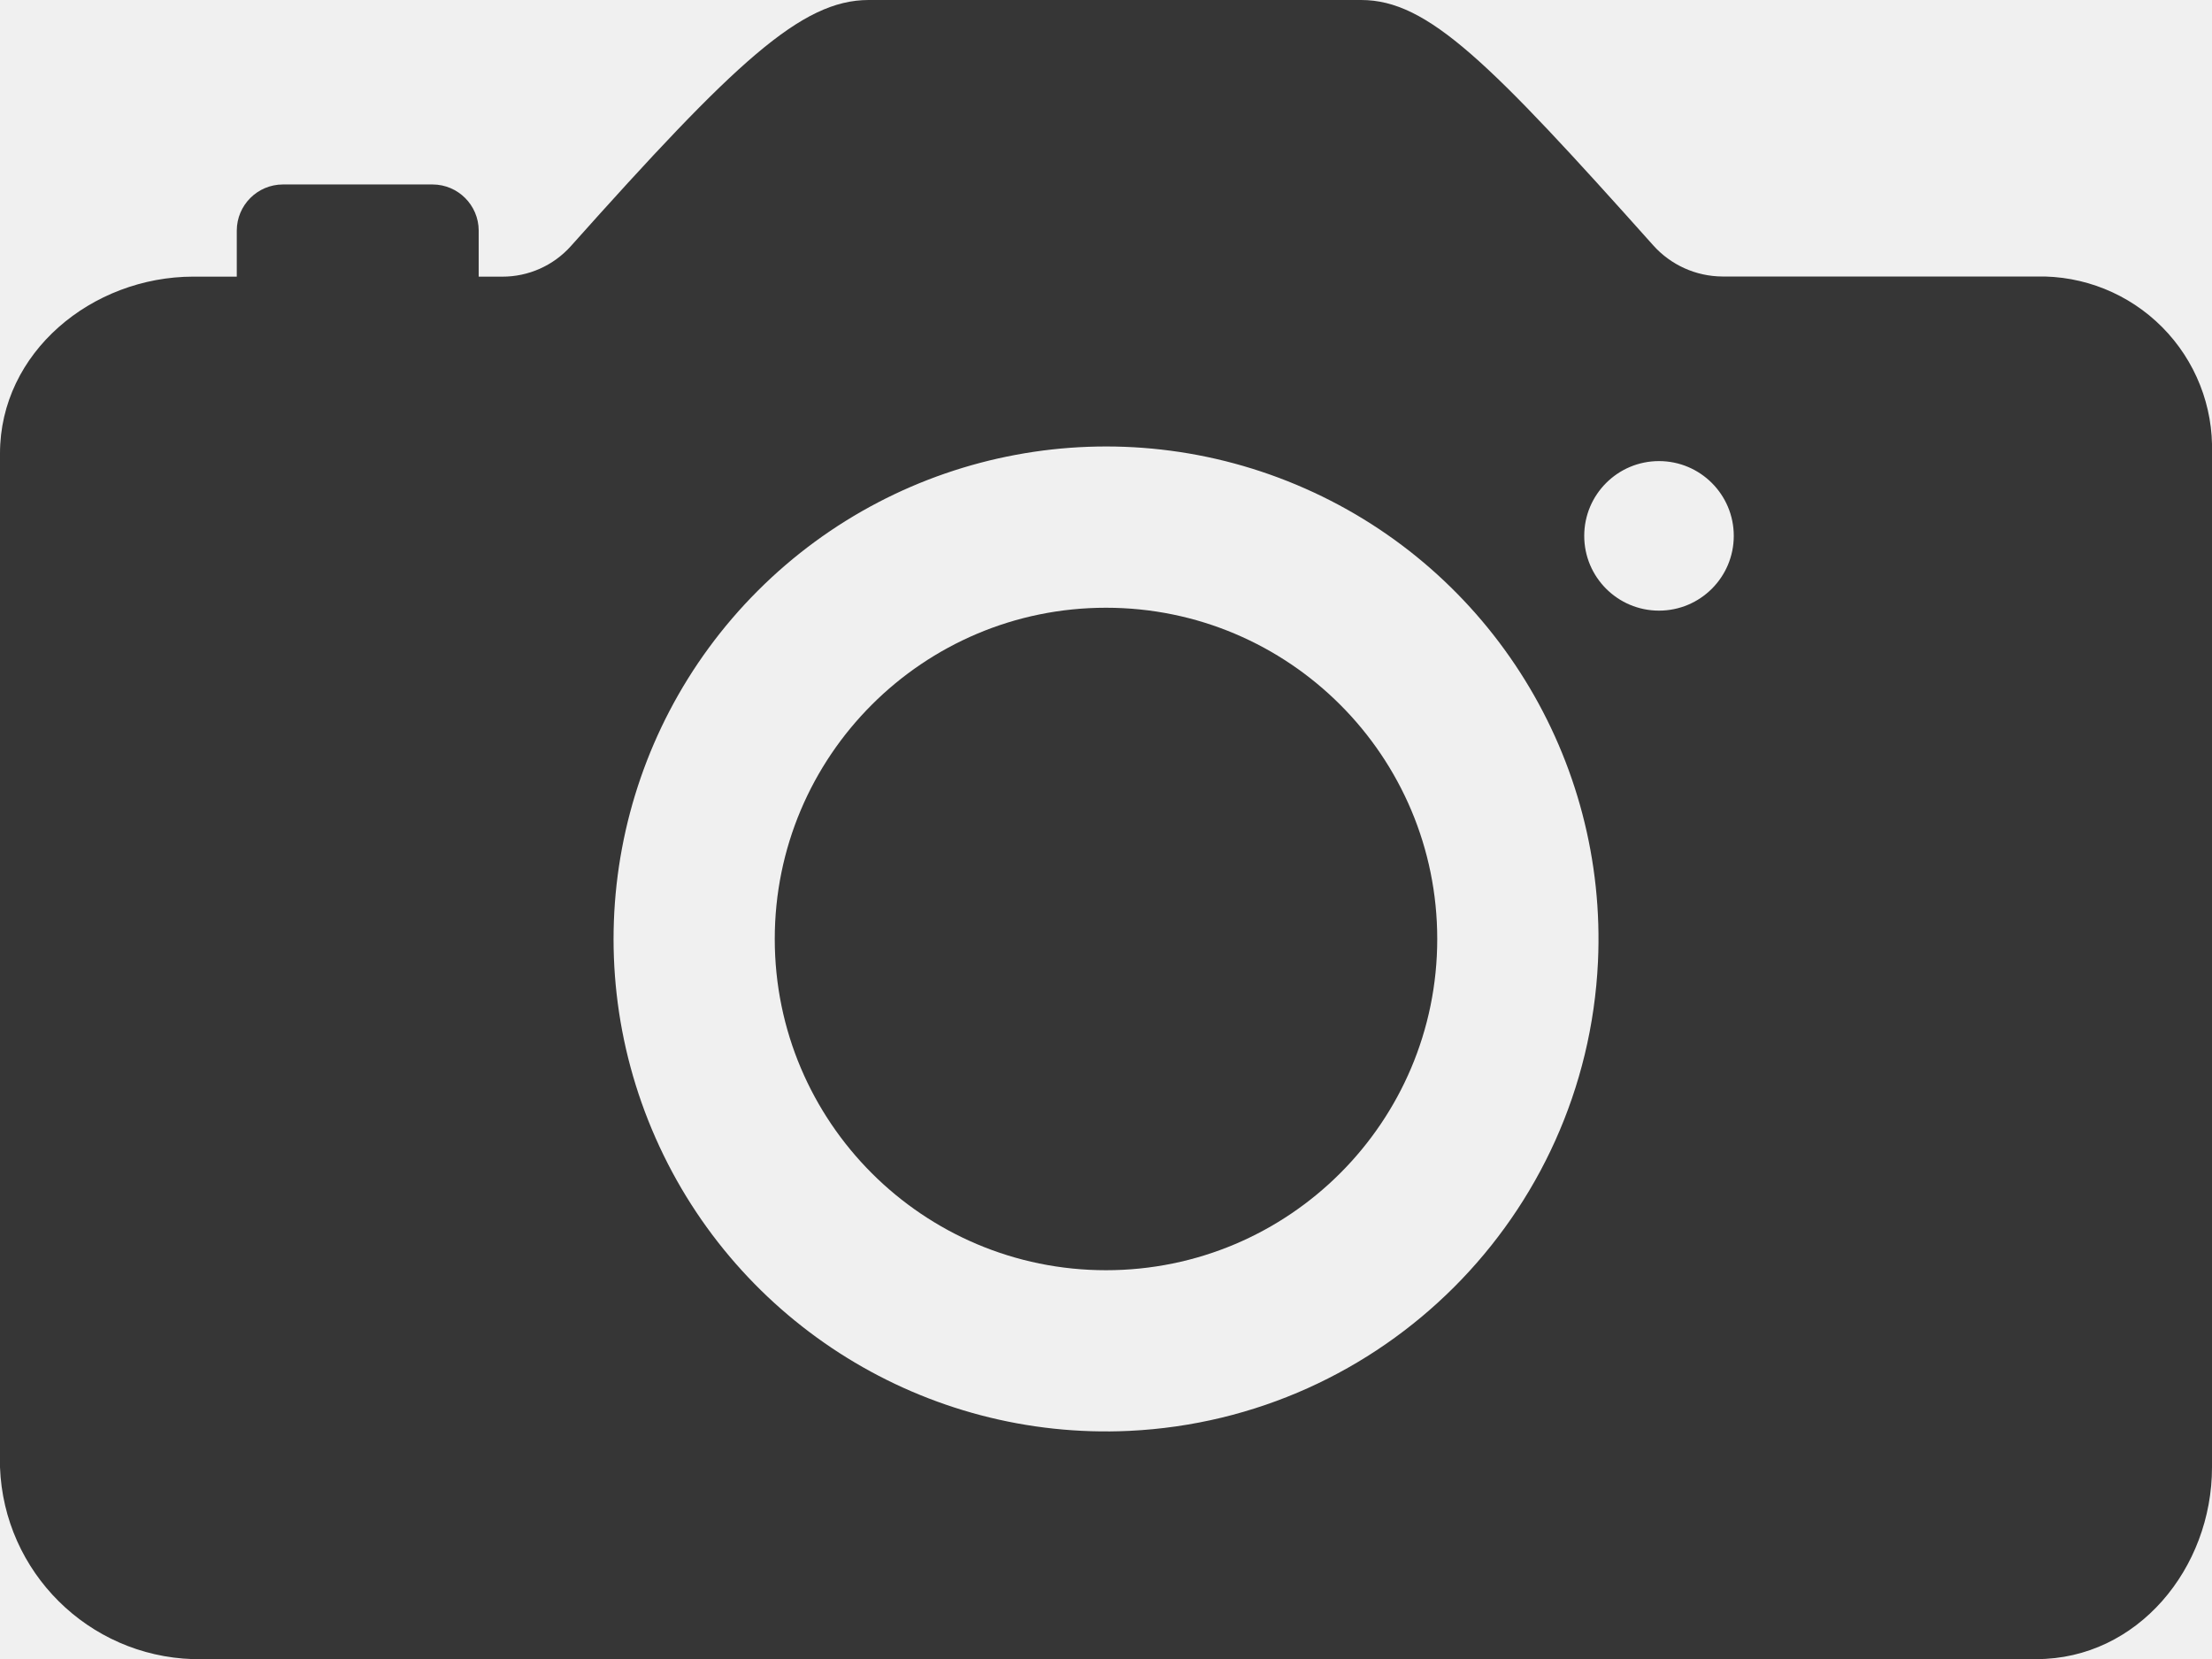
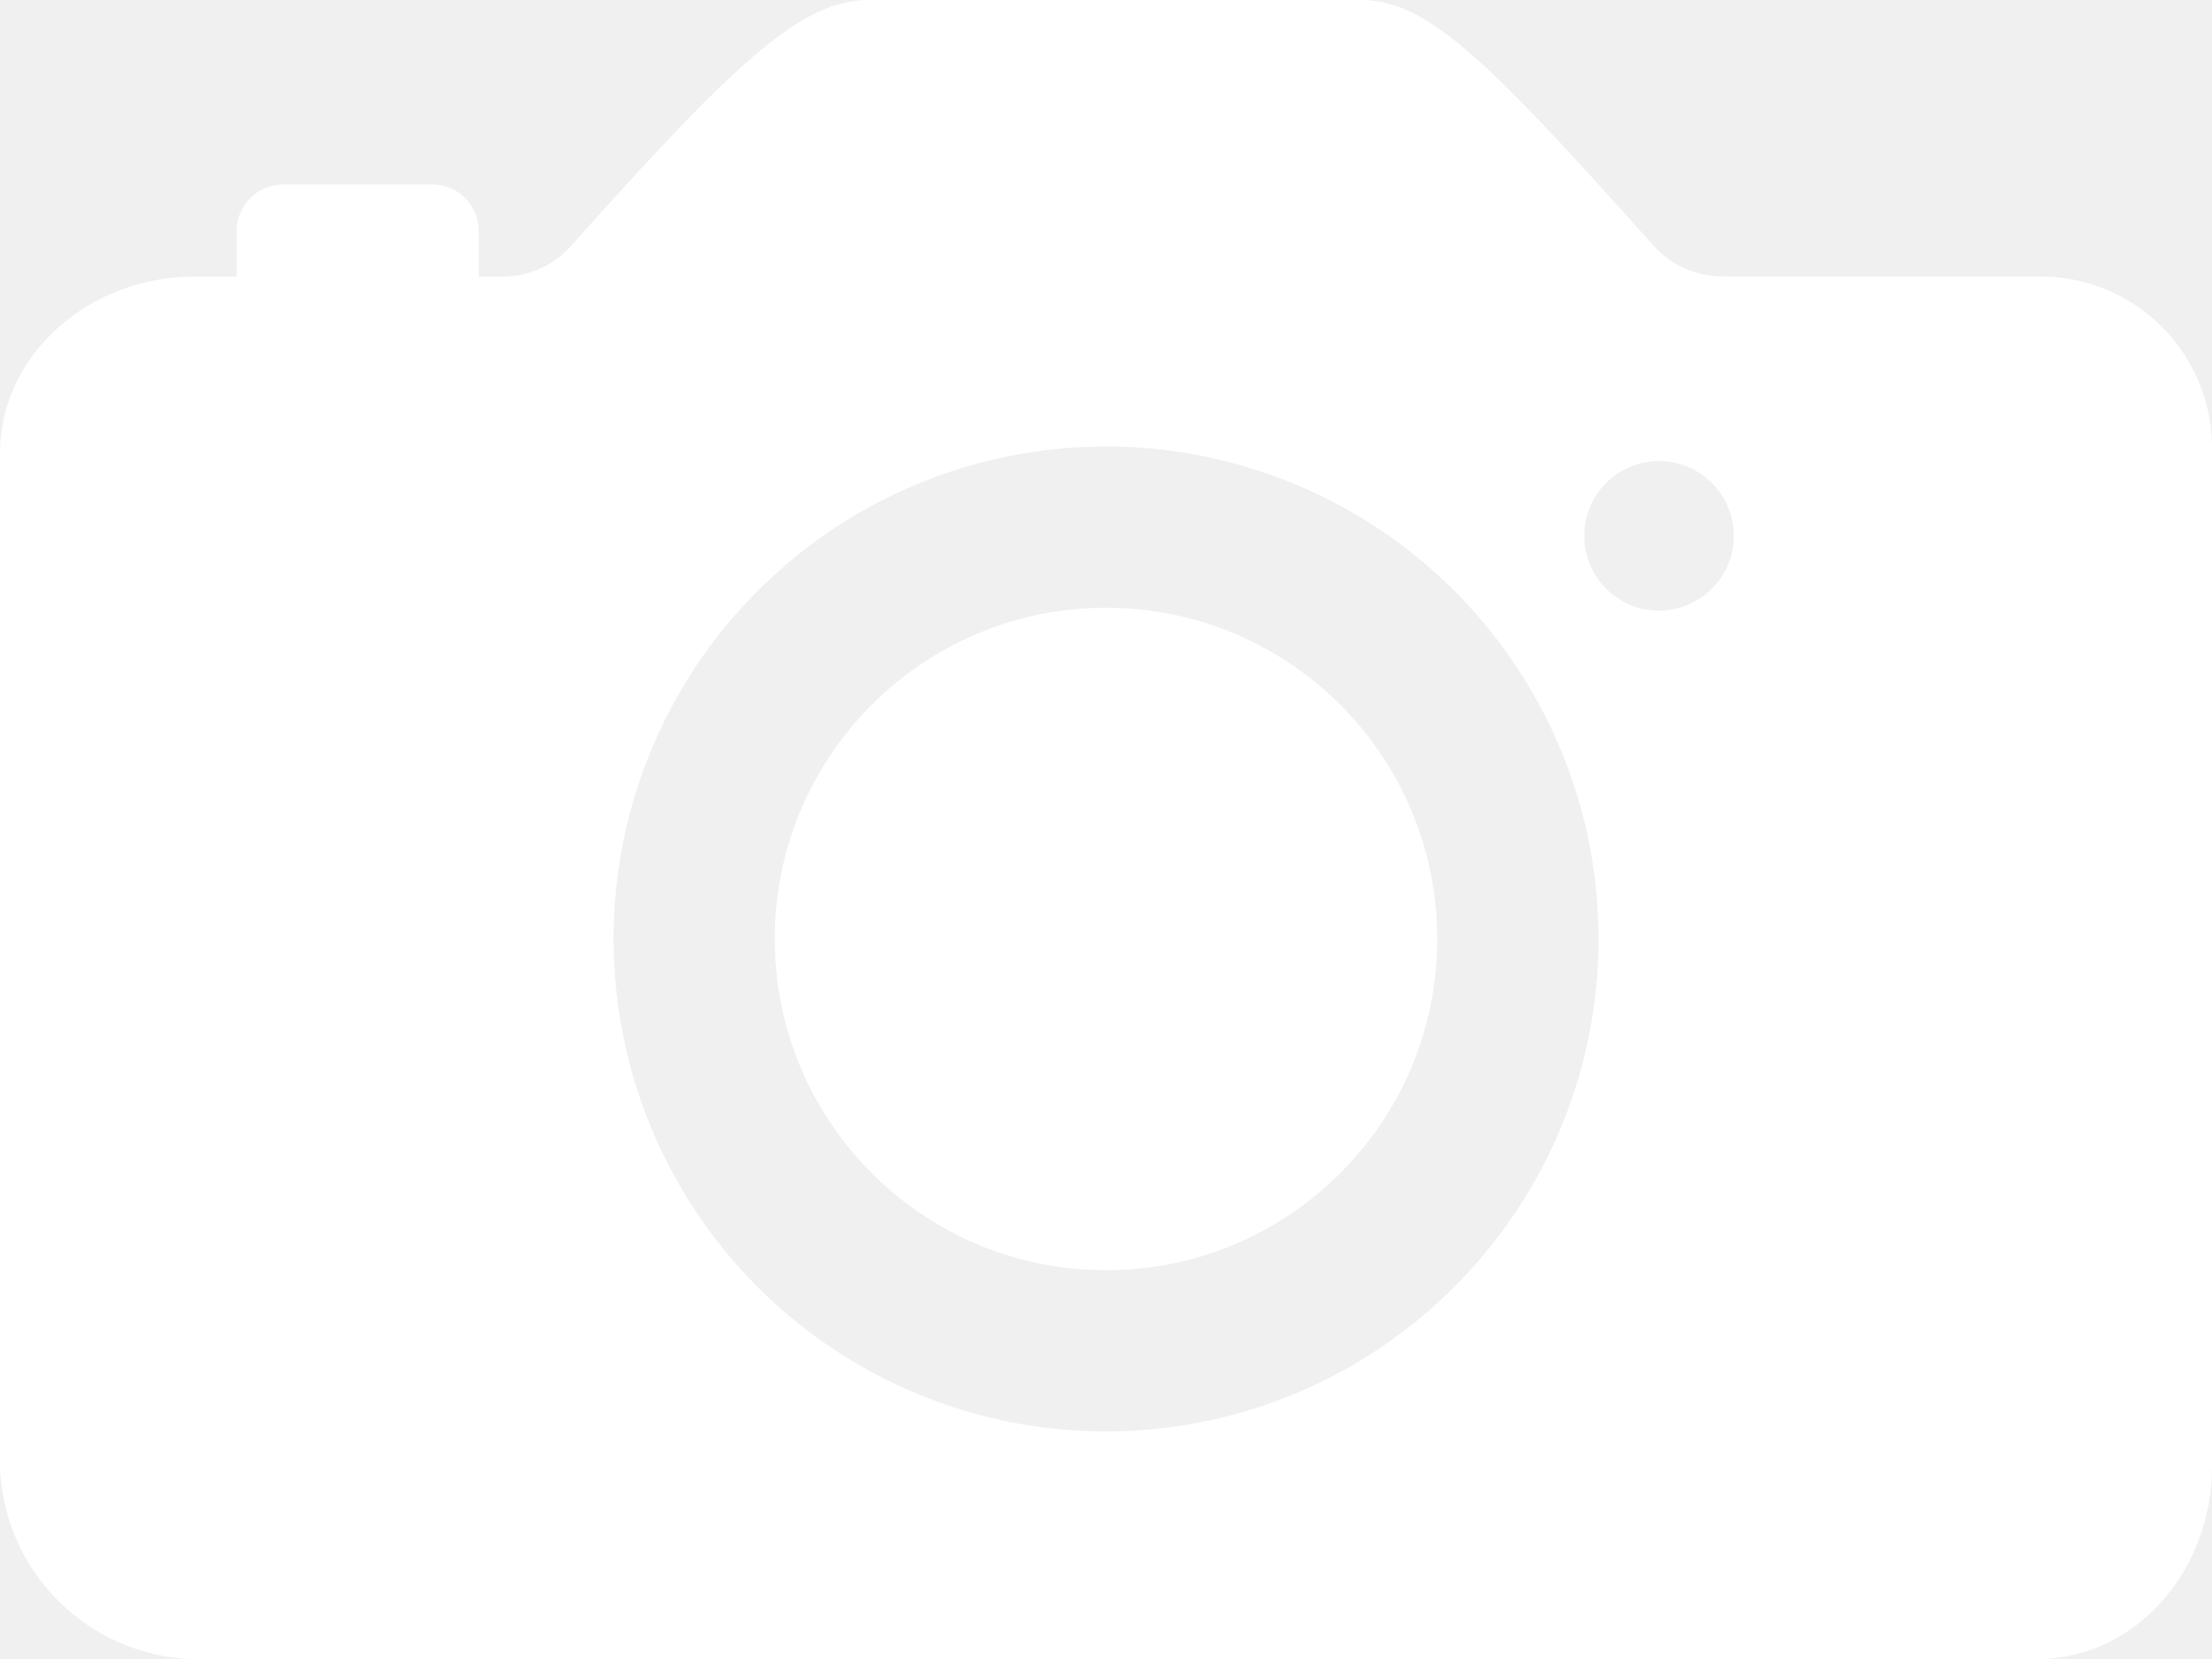
<svg xmlns="http://www.w3.org/2000/svg" width="71" height="53.25" viewBox="0 0 71 53.25">
  <defs>
-     <style>.a{fill:#363636;}</style>
+     <style>.a{fill:#FFFFFF;}</style>
  </defs>
  <g transform="translate(-64 -112)">
    <circle class="a" cx="10.632" cy="10.632" r="10.632" transform="translate(88.868 131.507)" />
    <path class="a" d="M129.361,120.875H119.284a3,3,0,0,1-2.219-1C111.814,114,109.836,112,107.691,112H91.882c-2.163,0-4.29,2-9.559,7.9a2.943,2.943,0,0,1-2.2.98h-.758V119.4a1.484,1.484,0,0,0-1.479-1.479H73.078A1.484,1.484,0,0,0,71.6,119.4v1.479H70.213c-3.273,0-6.213,2.441-6.213,5.676v32.542a6.4,6.4,0,0,0,6.194,6.157h59.167c3.254,0,5.639-2.921,5.639-6.157V126.551a5.511,5.511,0,0,0-5.639-5.676ZM100.24,157.928a15.807,15.807,0,1,1,15.051-15.051A15.823,15.823,0,0,1,100.24,157.928ZM117.25,131.6a2.4,2.4,0,1,1,2.4-2.4A2.4,2.4,0,0,1,117.25,131.6Z" />
  </g>
</svg>
